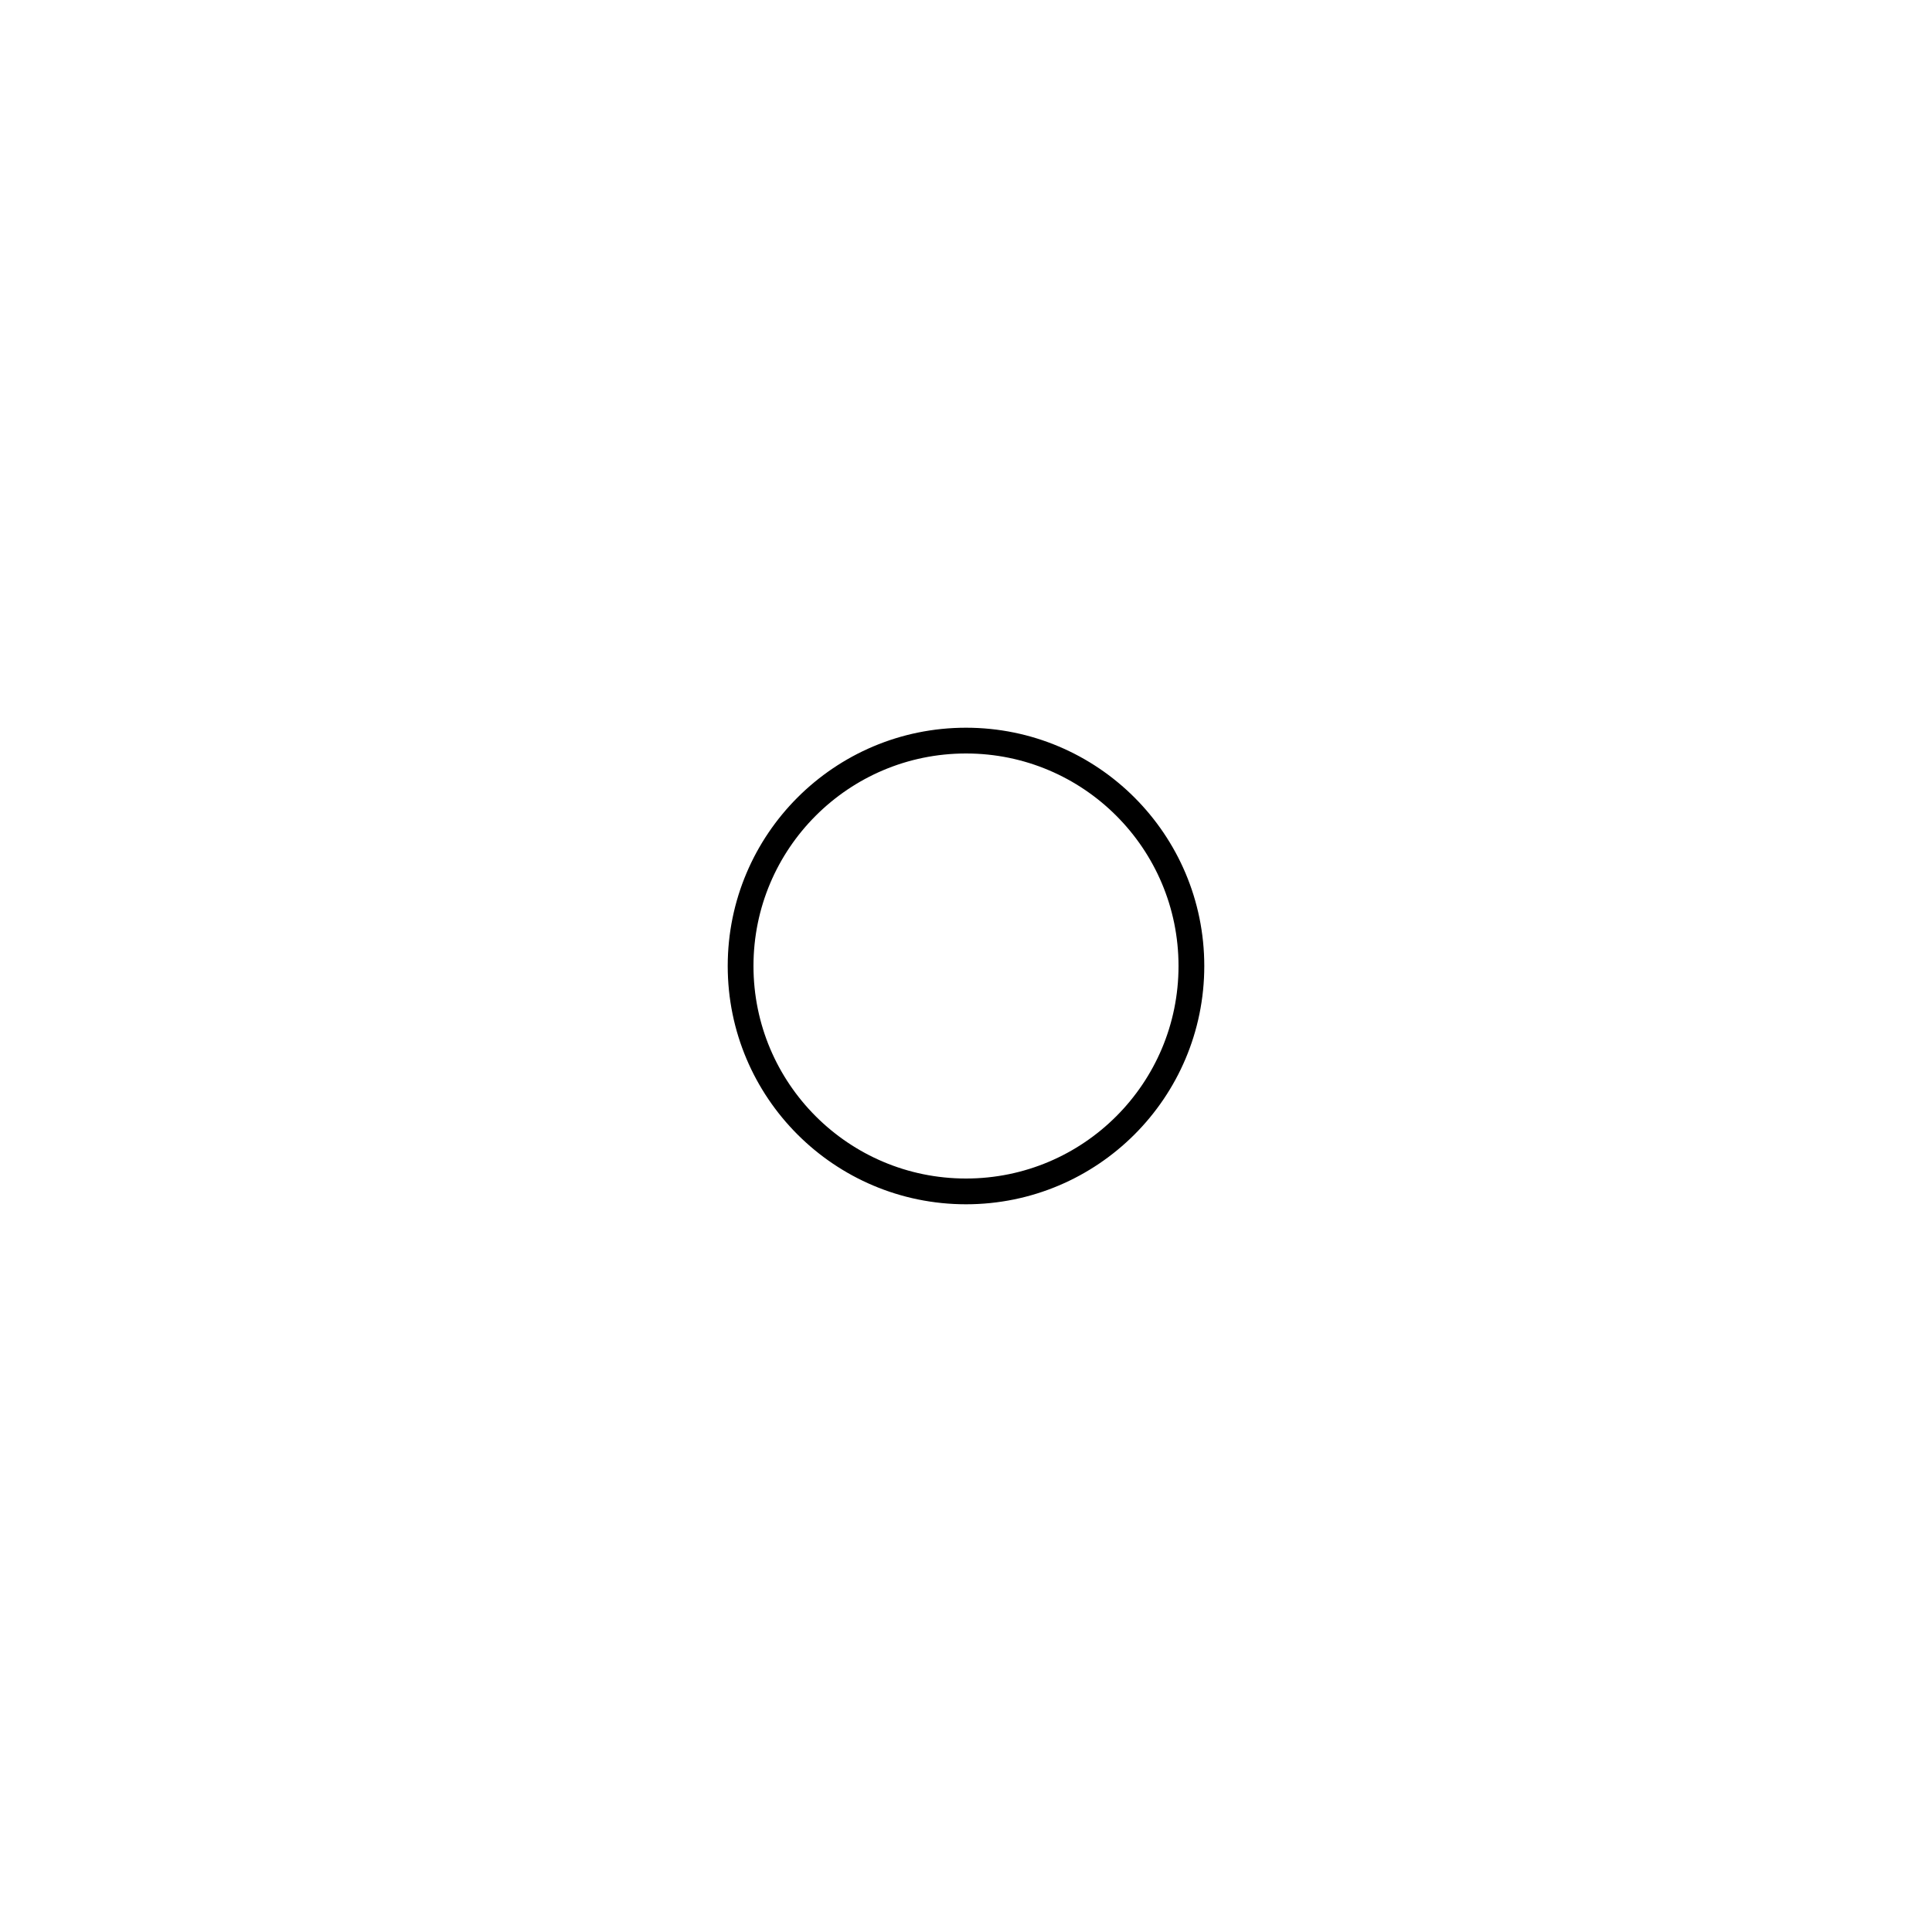
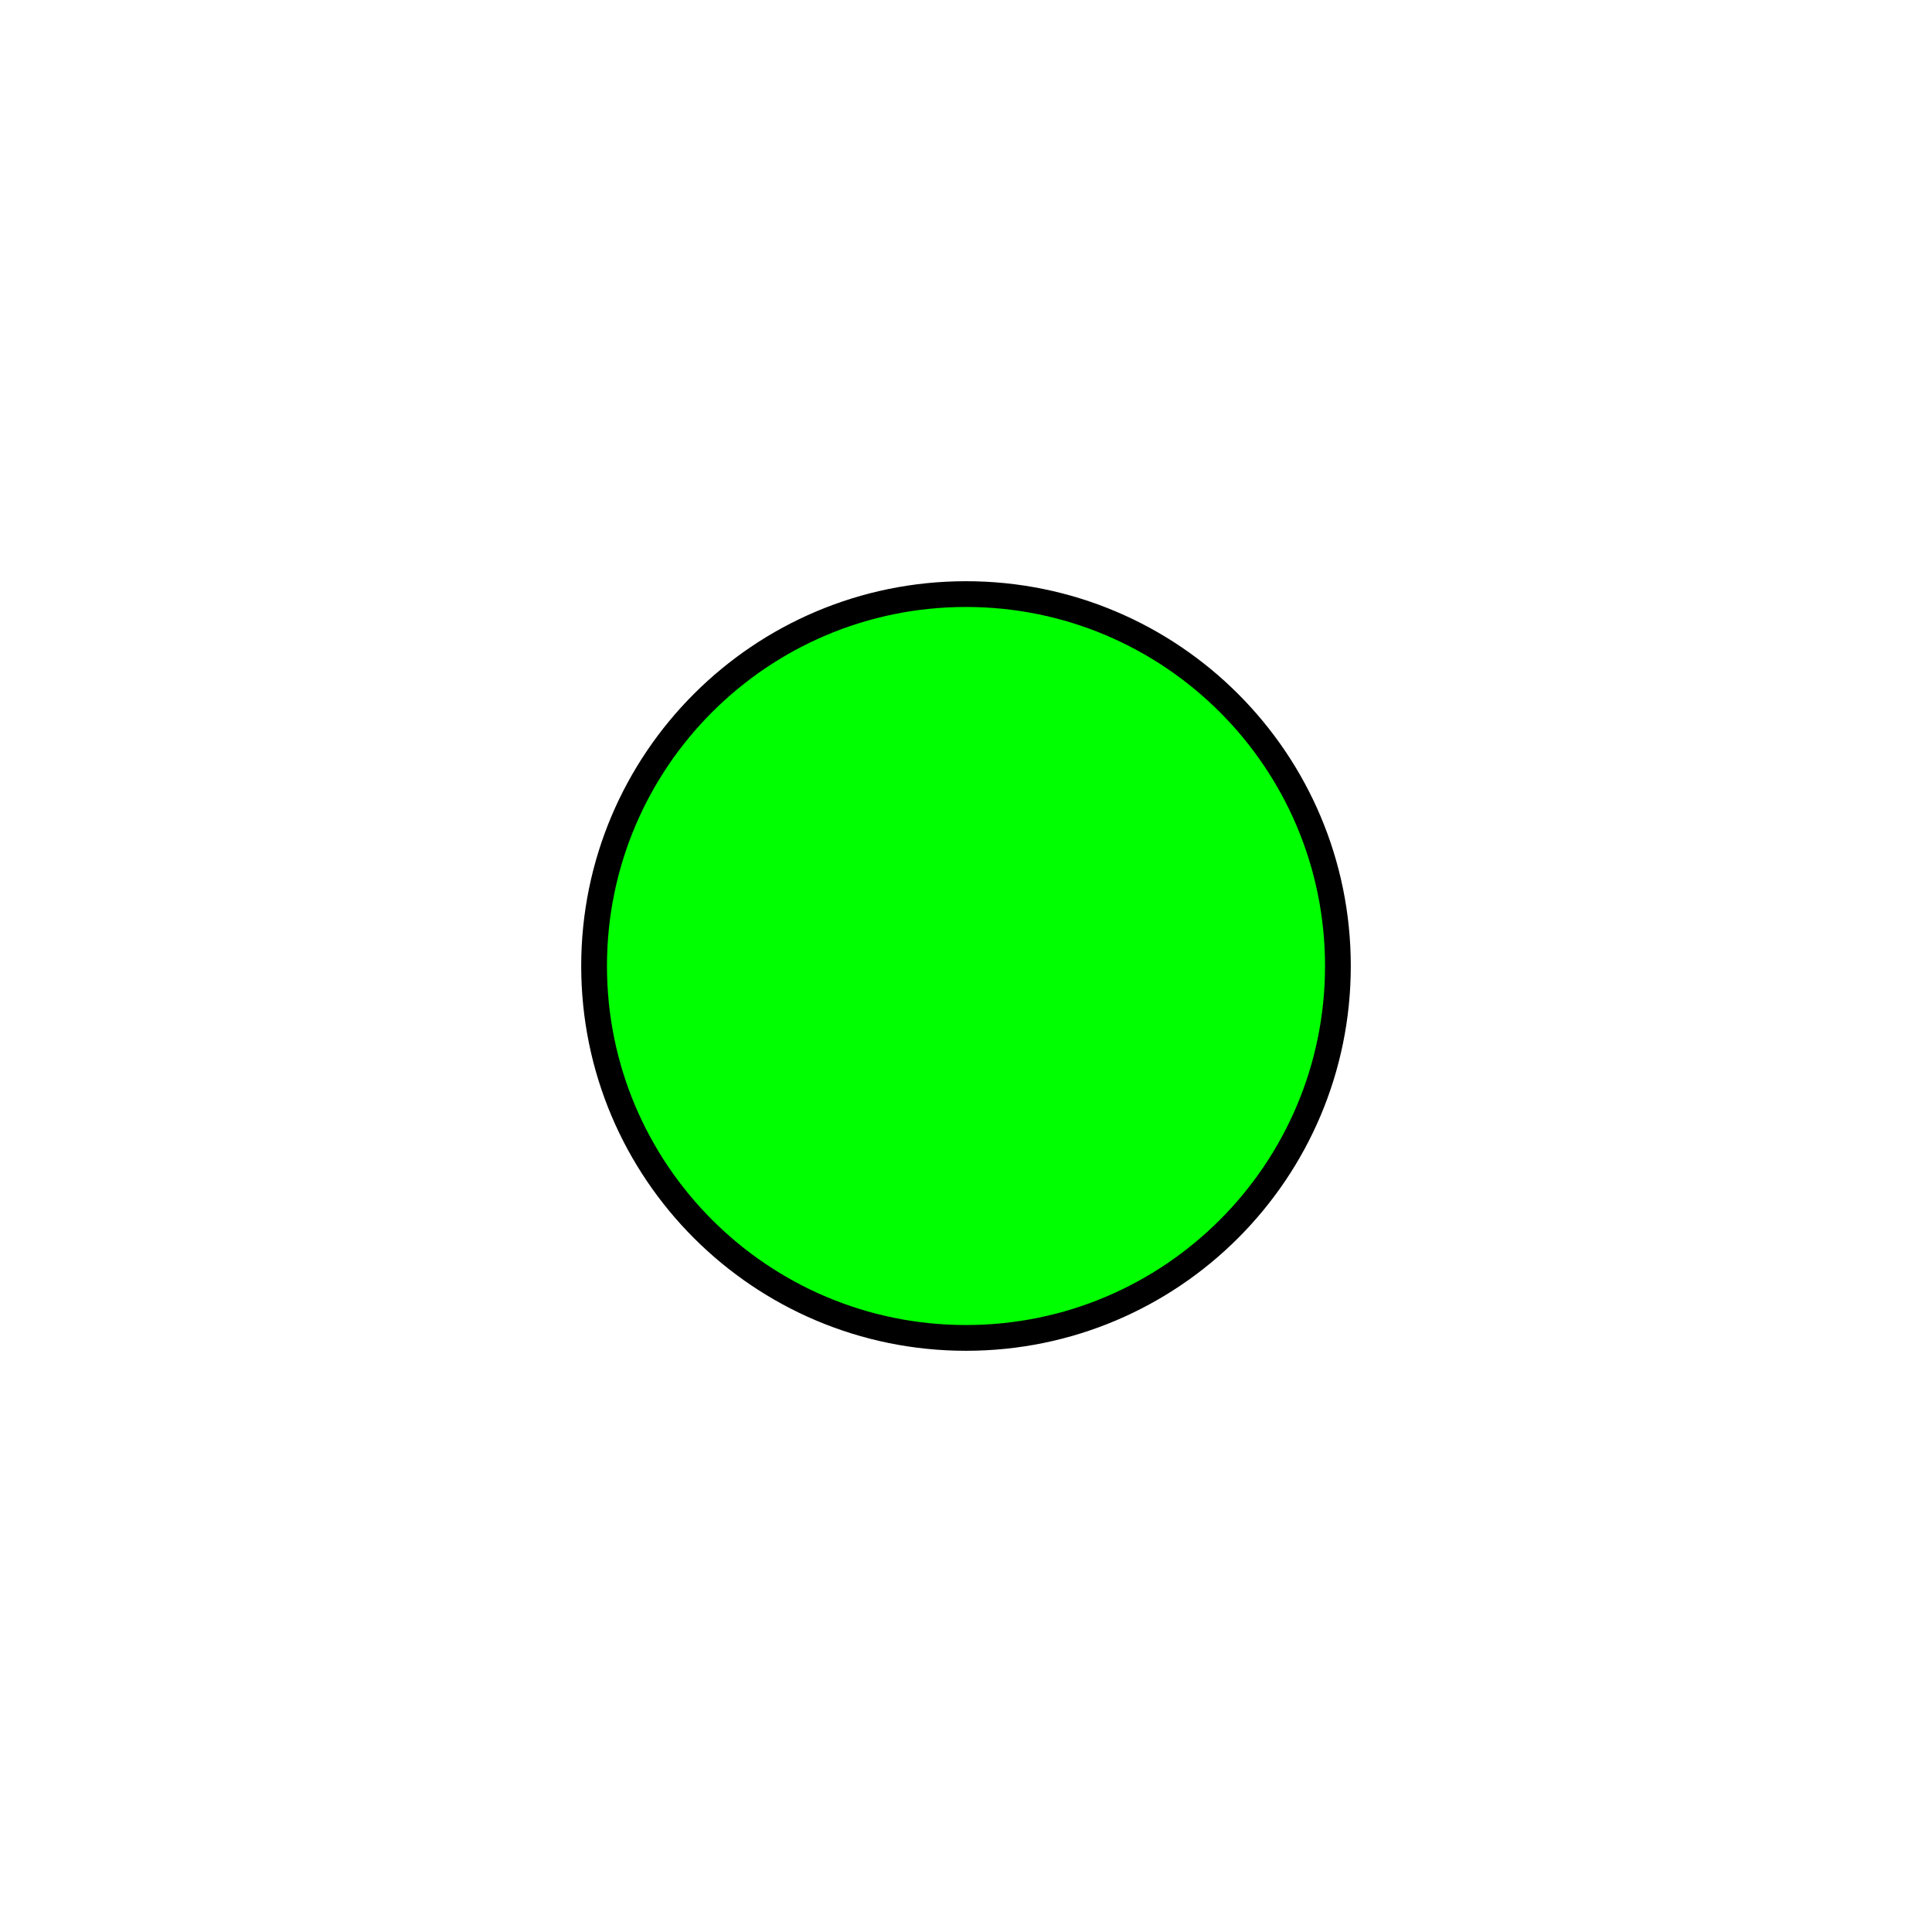
<svg xmlns="http://www.w3.org/2000/svg" version="1.1" width="300" height="300" viewBox="0 0 300 300" xml:space="preserve">
  <defs>
</defs>
  <rect x="0" y="0" width="100%" height="100%" fill="transparent" />
  <g transform="matrix(1 0 0 1 150 150)" id="02c07b35-ea04-4b5e-a13d-32c2edf39024">
    <rect style="stroke: none; stroke-width: 1; stroke-dasharray: none; stroke-linecap: butt; stroke-dashoffset: 0; stroke-linejoin: miter; stroke-miterlimit: 4; fill: rgb(255,255,255); fill-rule: nonzero; opacity: 1; visibility: hidden;" vector-effect="non-scaling-stroke" x="-150" y="-150" rx="0" ry="0" width="300" height="300" />
  </g>
  <g transform="matrix(Infinity NaN NaN Infinity 0 0)" id="27393920-157b-449c-b1c1-cf0401196ffe">
</g>
-   <g transform="matrix(1 0 0 1 150 150)" id="57c01c25-9501-407d-b0c8-f3c43b6f6e85">
-     <circle style="stroke: rgb(0,0,0); stroke-width: 4; stroke-dasharray: none; stroke-linecap: butt; stroke-dashoffset: 0; stroke-linejoin: miter; stroke-miterlimit: 4; fill: rgb(255,255,255); fill-rule: nonzero; opacity: 1;" vector-effect="non-scaling-stroke" cx="0" cy="0" r="35" />
+   <g transform="matrix(1.65 0 0 1.65 150 150)" id="d9b5268c-fda1-4391-9d2b-a566a0a0e4a5">
+     <circle style="stroke: rgb(0,0,0); stroke-width: 4; stroke-dasharray: none; stroke-linecap: butt; stroke-dashoffset: 0; stroke-linejoin: miter; stroke-miterlimit: 4; fill: rgb(0,255,0); fill-rule: nonzero; opacity: 1;" vector-effect="non-scaling-stroke" cx="0" cy="0" r="35" />
  </g>
</svg>
